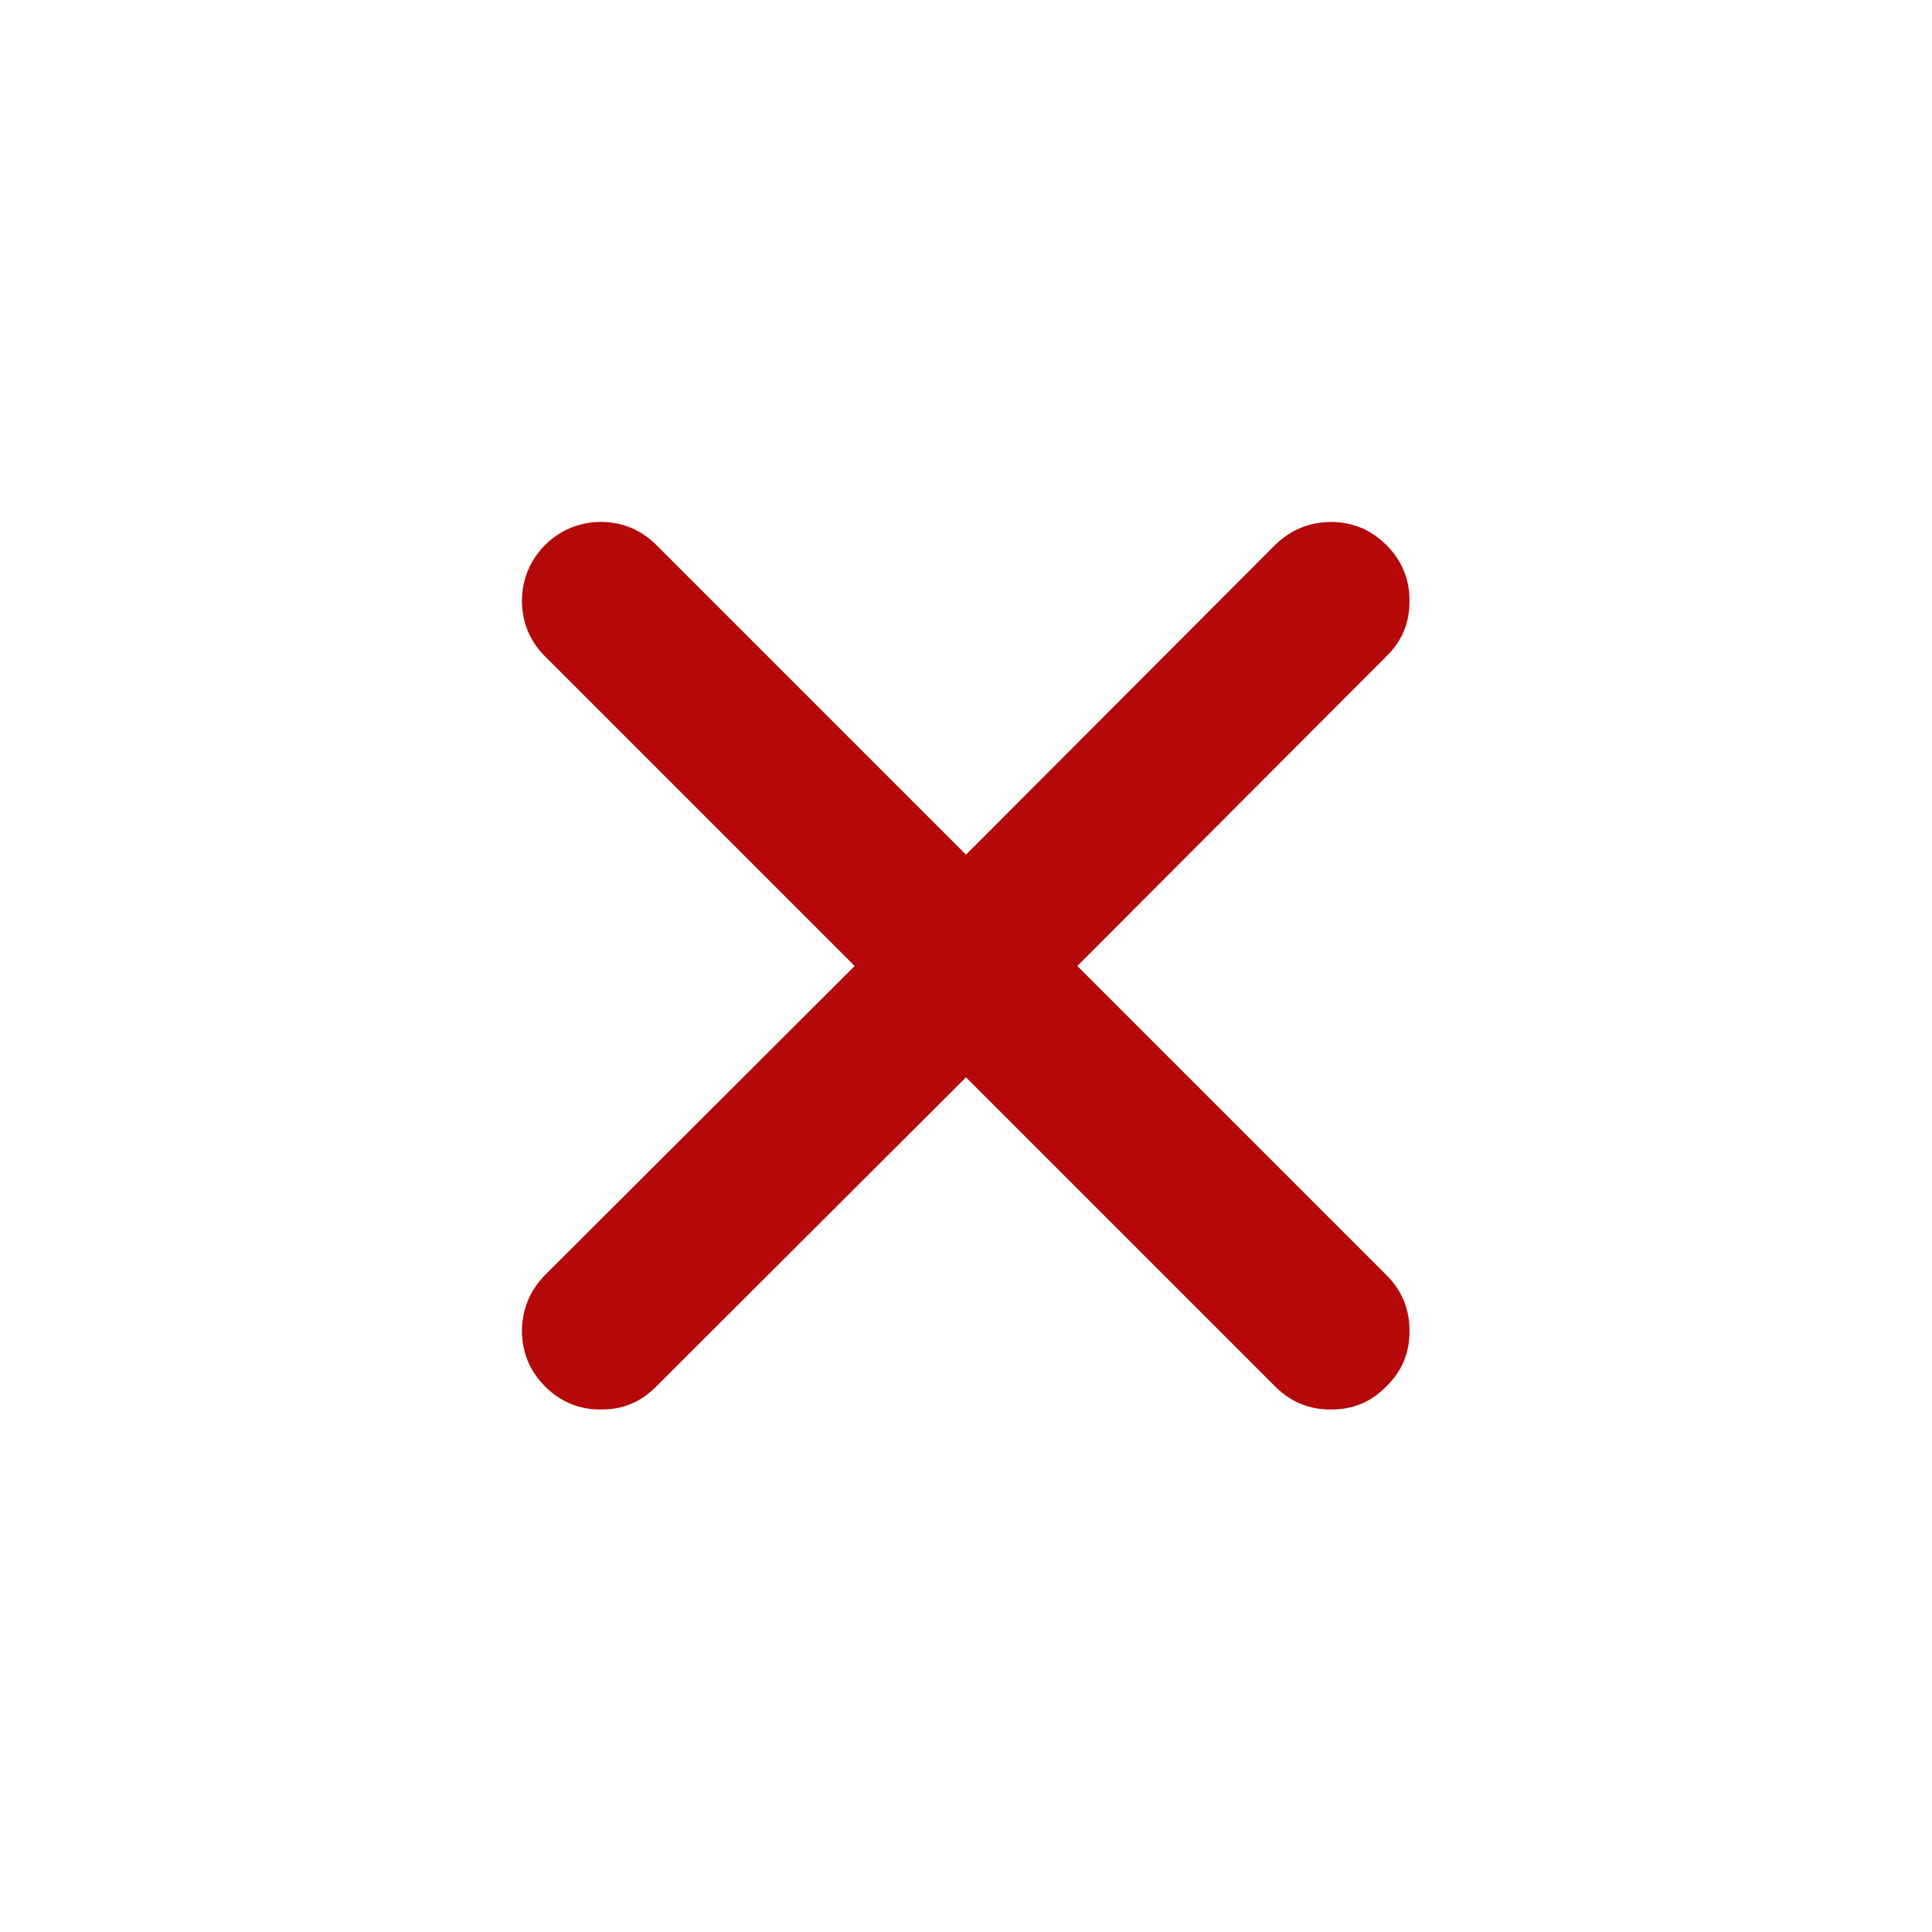
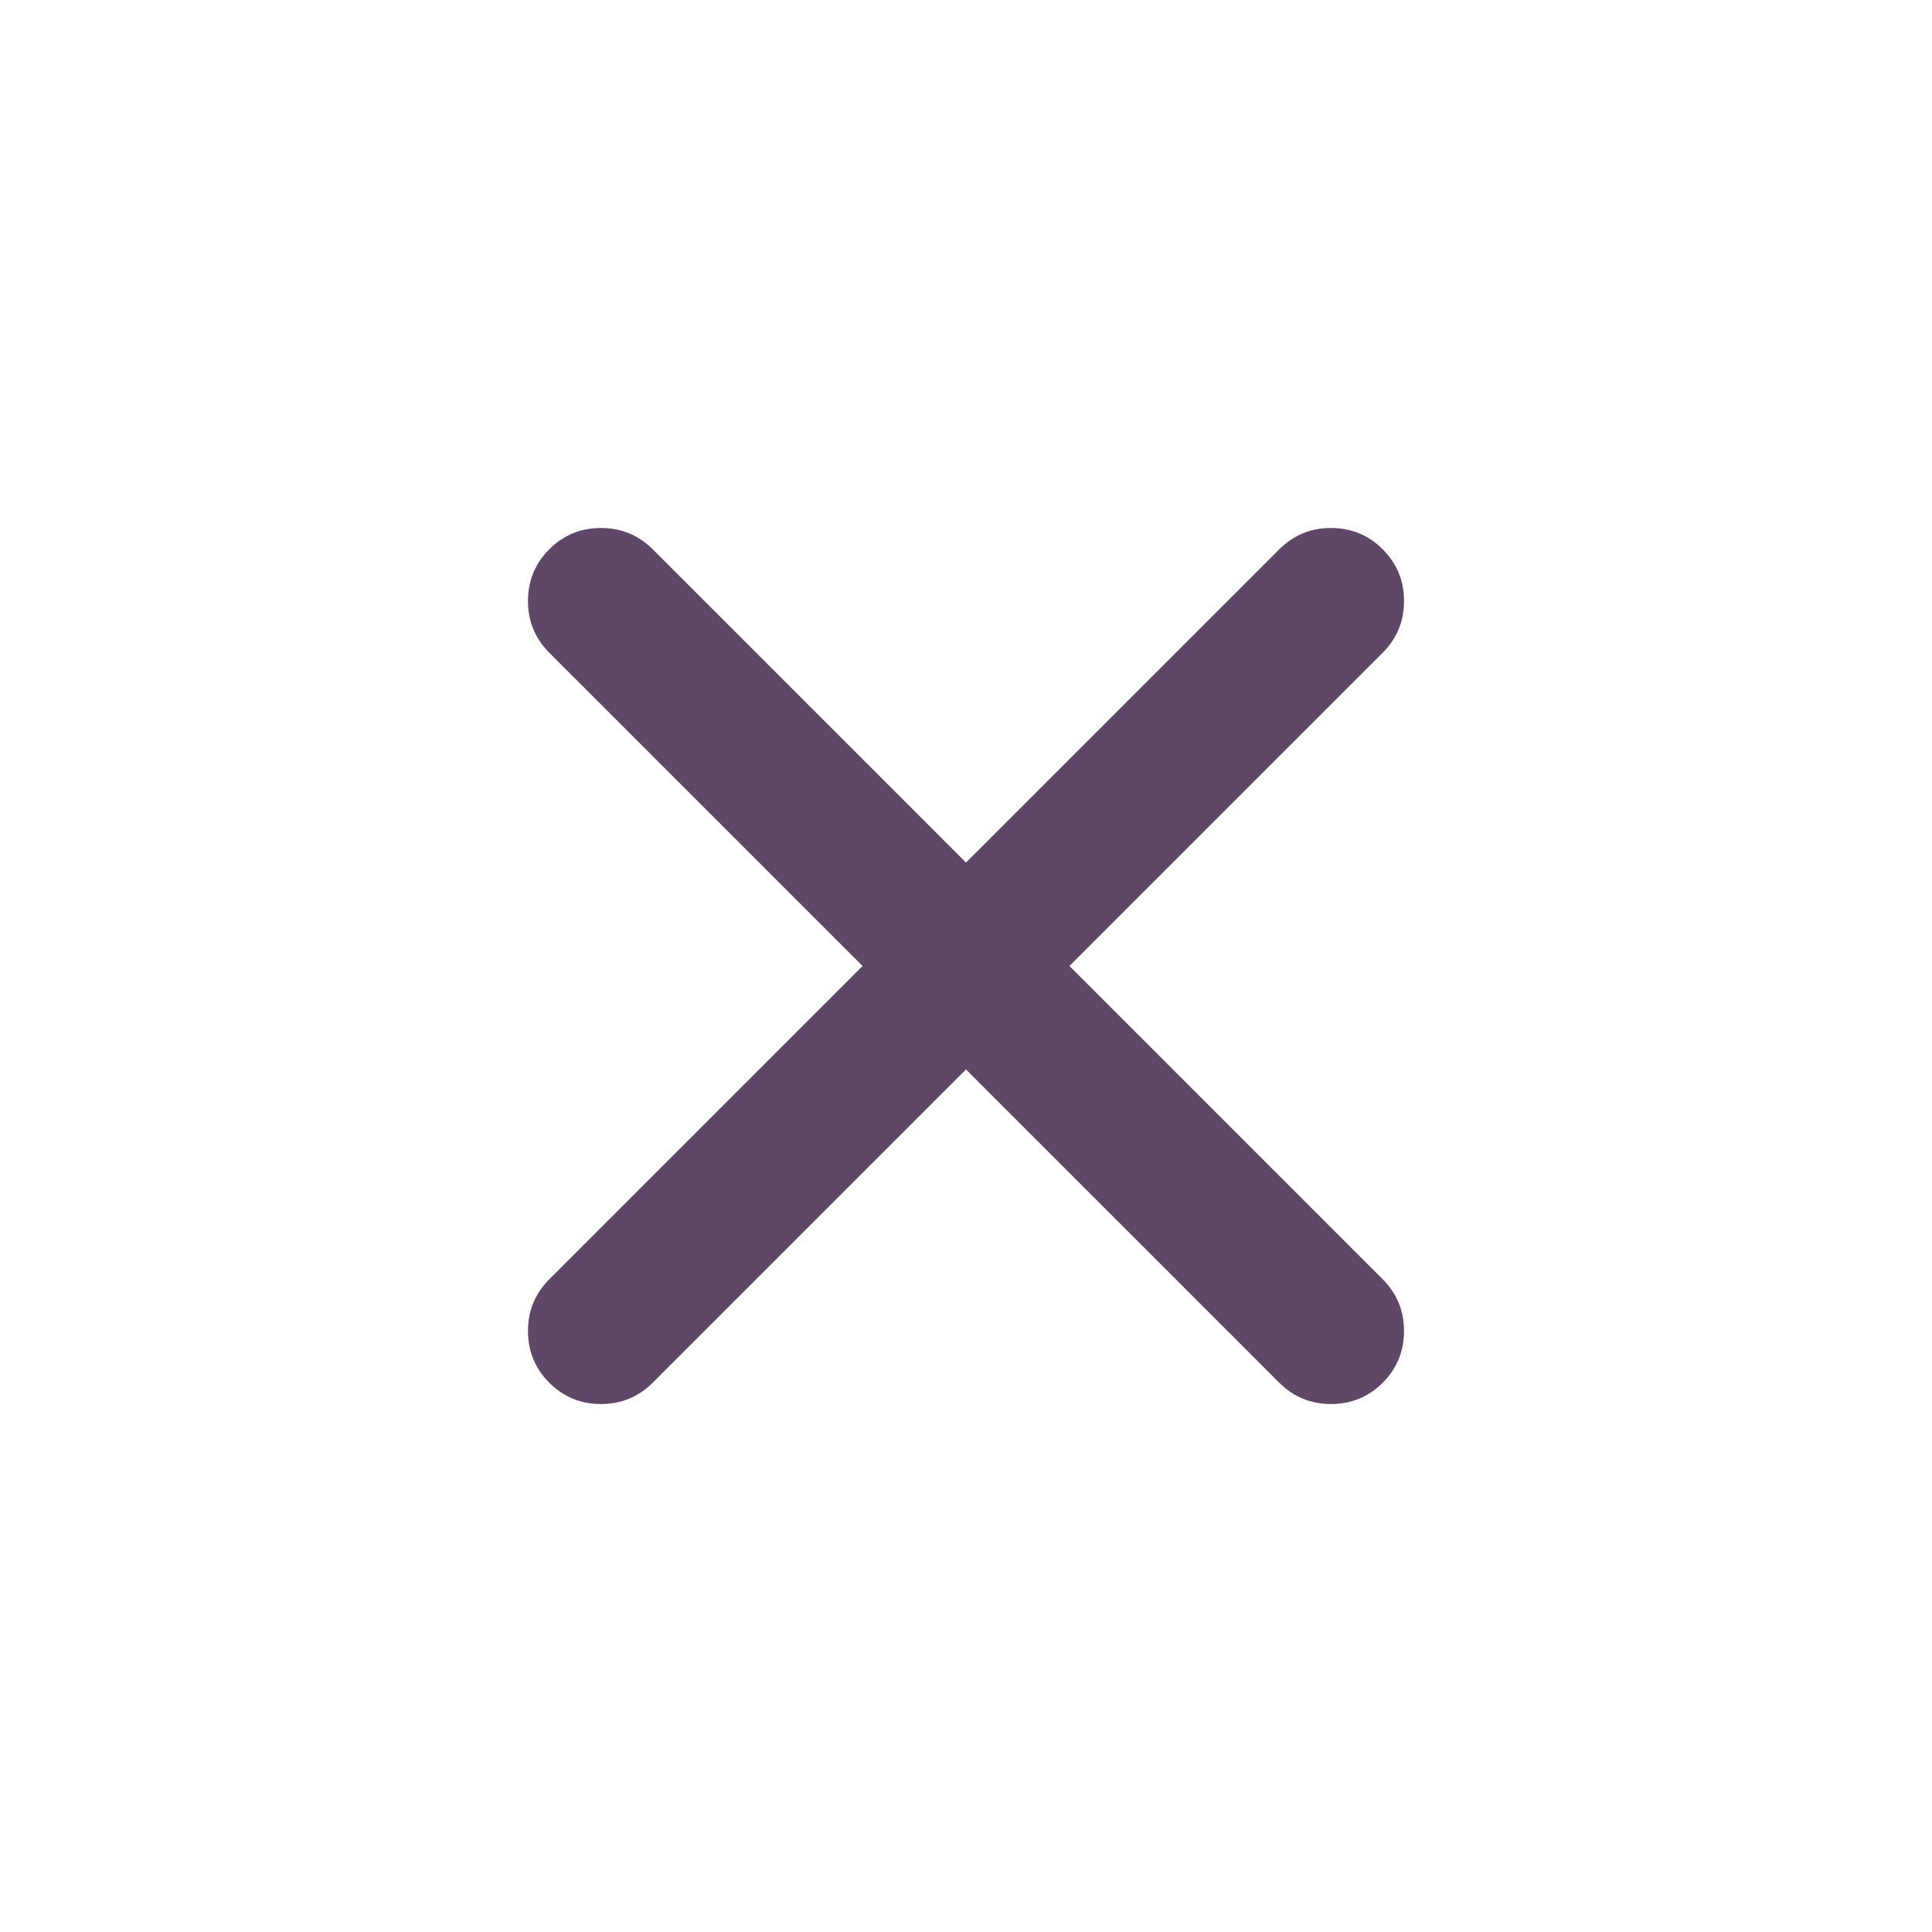
<svg xmlns="http://www.w3.org/2000/svg" width="1200pt" height="1200pt" version="1.1" viewBox="0 0 1200 1200">
-   <path d="m861.1 407.67c9.688-9.418 14.477-20.883 14.359-34.383 0.117-13.504-4.672-25.094-14.359-34.766-9.422-9.438-20.883-14.223-34.387-14.359-13.504 0.137-25.09 4.922-34.762 14.359l-191.95 192.33-192.33-192.33c-9.418-9.438-20.883-14.223-34.383-14.359-13.504 0.137-25.094 4.922-34.766 14.359-9.438 9.672-14.223 21.262-14.359 34.766 0.137 13.5 4.922 24.965 14.359 34.383l192.33 192.33-192.33 191.95c-9.438 9.672-14.223 21.258-14.359 34.762 0.137 13.504 4.922 24.965 14.359 34.387 9.672 9.688 21.262 14.477 34.766 14.359 13.5 0.117 24.965-4.672 34.383-14.359l192.33-191.95 191.95 191.95c9.672 9.688 21.258 14.477 34.762 14.359 13.504 0.117 24.965-4.672 34.387-14.359 9.688-9.422 14.477-20.883 14.359-34.387 0.117-13.504-4.672-25.09-14.359-34.762l-191.95-191.95z" fill="#b50809" />
+   <path d="m858.83 405.41c8.836-8.871 13.246-19.578 13.227-32.117 0.02-12.543-4.391-23.246-13.227-32.121-8.871-8.832-19.574-13.242-32.117-13.223-12.539-0.02-23.246 4.391-32.117 13.223l-194.6 194.6-194.59-194.6c-8.871-8.832-19.578-13.242-32.117-13.223-12.543-0.02-23.246 4.391-32.121 13.223-8.832 8.875-13.242 19.578-13.223 32.121-0.02 12.539 4.391 23.246 13.223 32.117l194.6 194.59-194.6 194.6c-8.832 8.871-13.242 19.578-13.223 32.117-0.02 12.543 4.391 23.246 13.223 32.117 8.875 8.836 19.578 13.246 32.121 13.227 12.539 0.02 23.246-4.391 32.117-13.227l194.59-194.59 194.6 194.59c8.871 8.836 19.578 13.246 32.117 13.227 12.543 0.02 23.246-4.391 32.117-13.227 8.836-8.871 13.246-19.574 13.227-32.117 0.02-12.539-4.391-23.246-13.227-32.117l-194.59-194.6z" fill="#5f4767" />
</svg>
